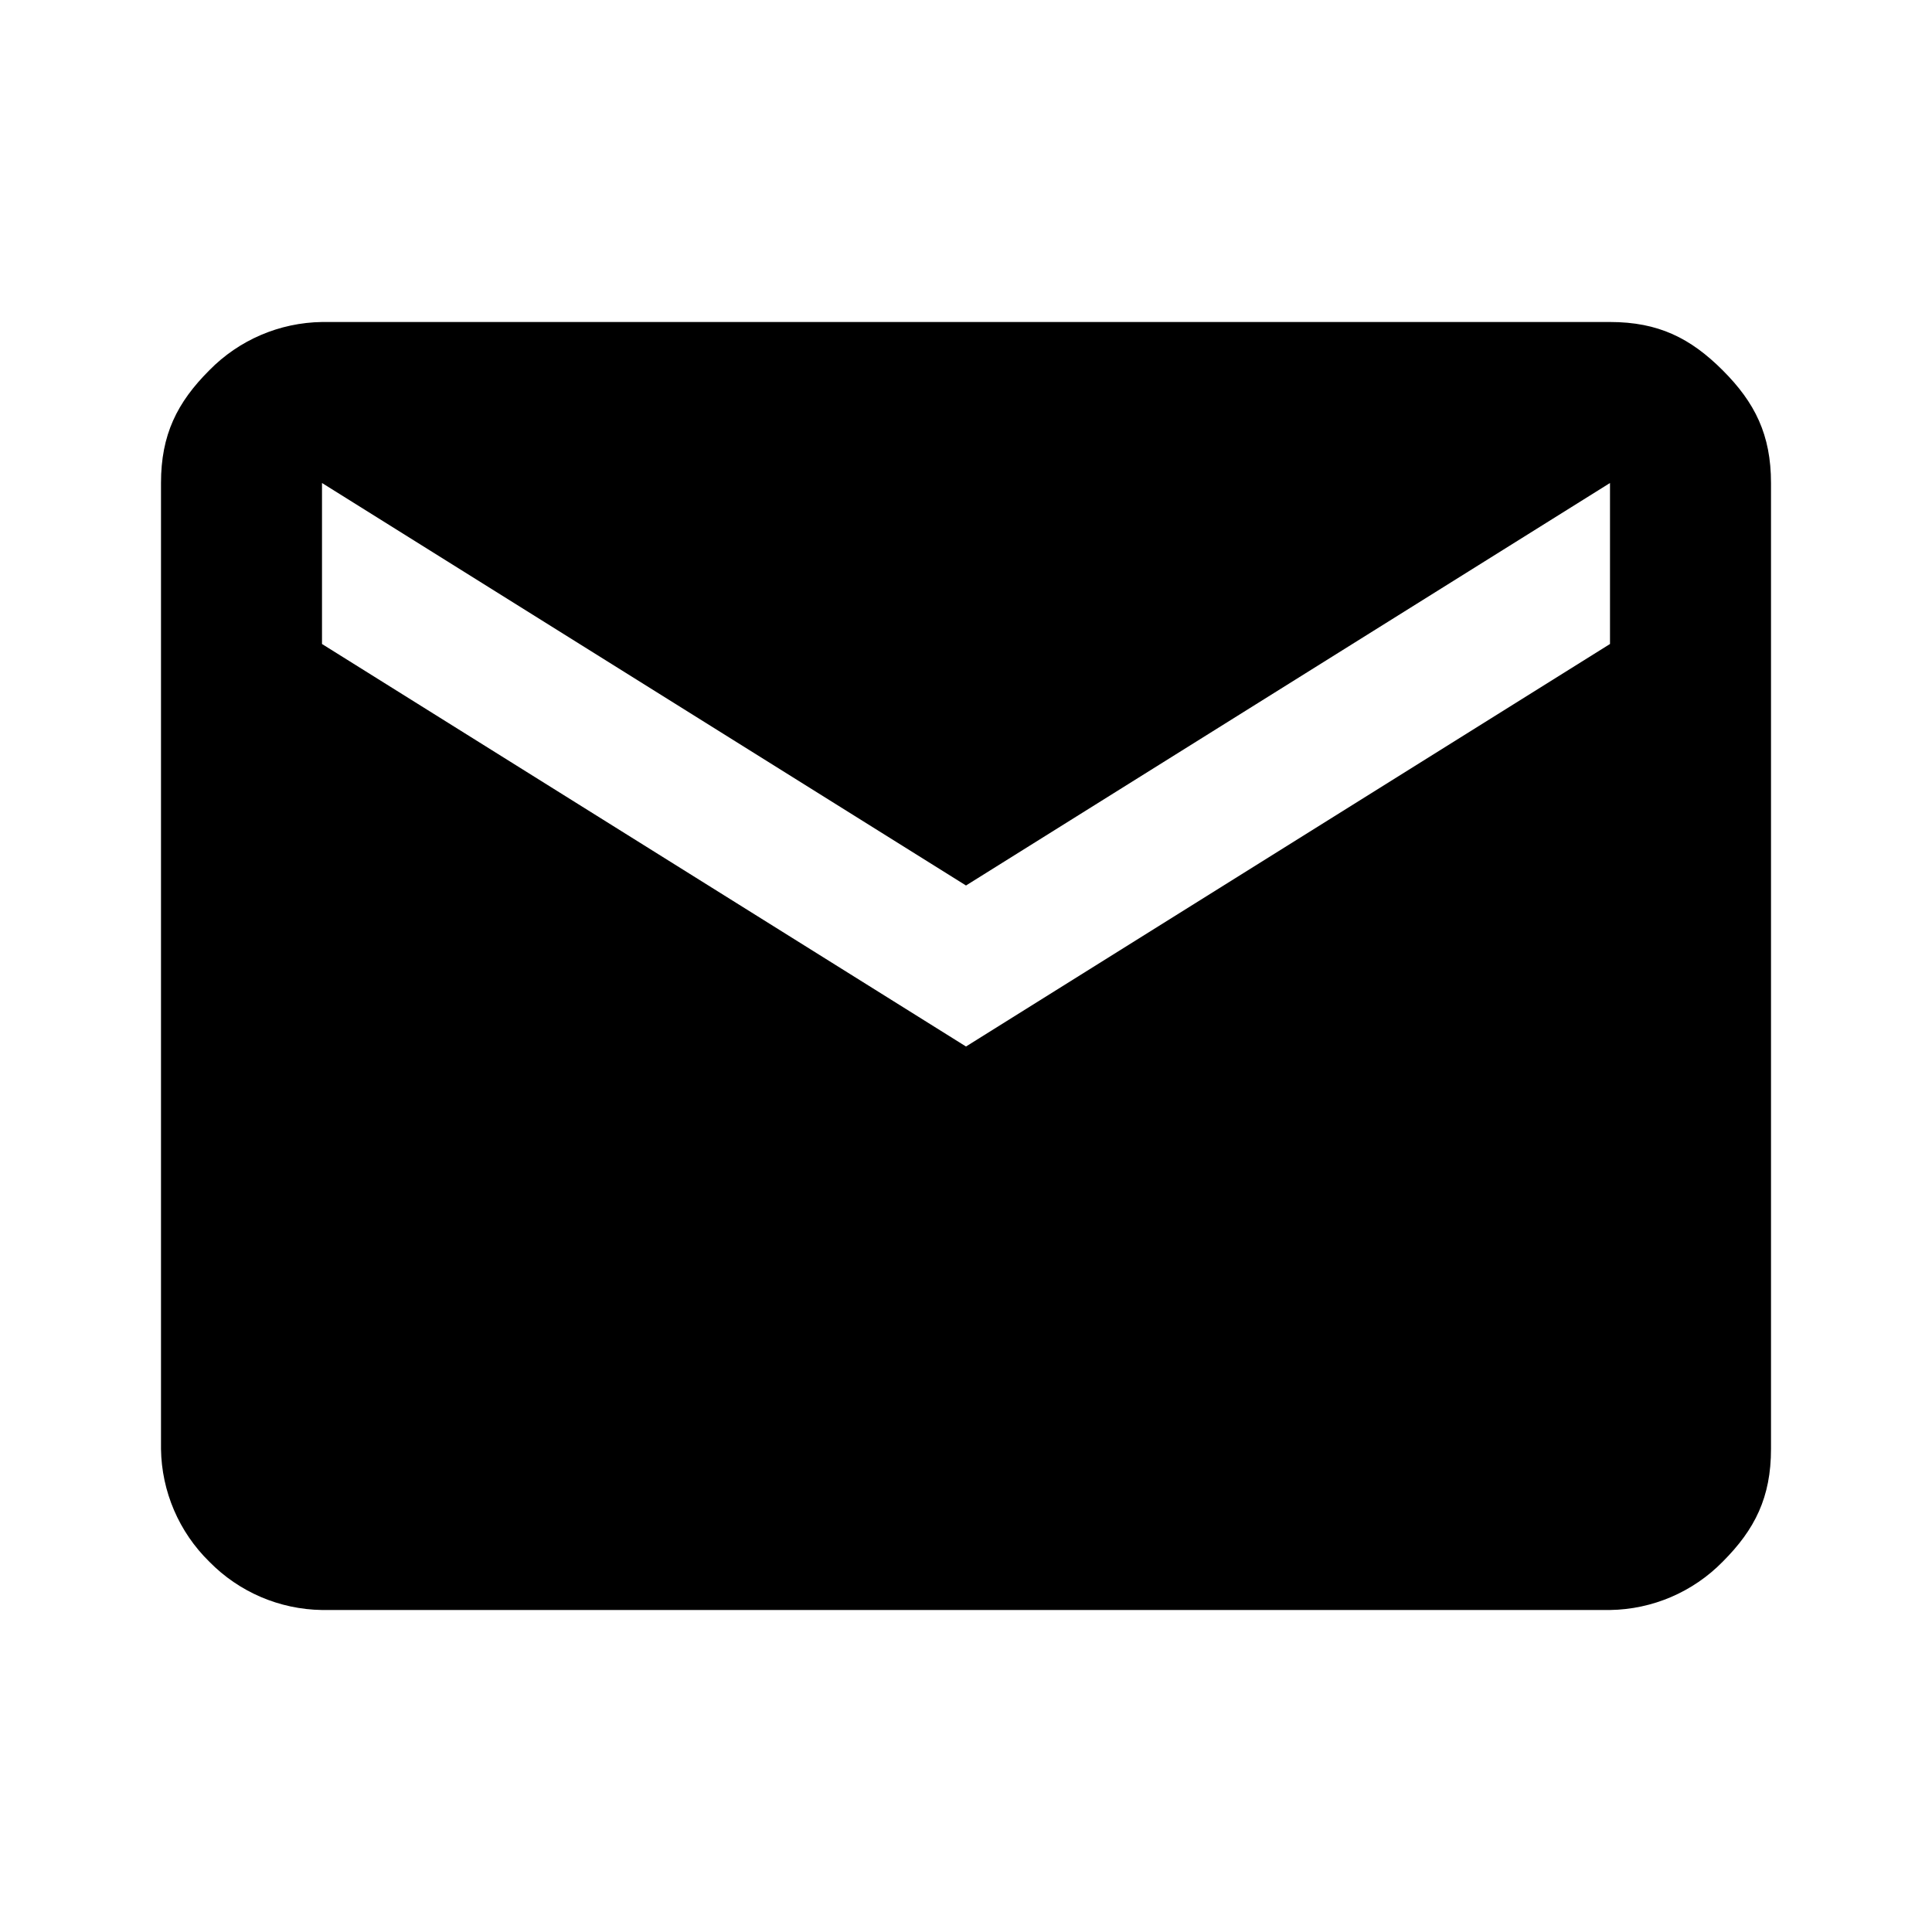
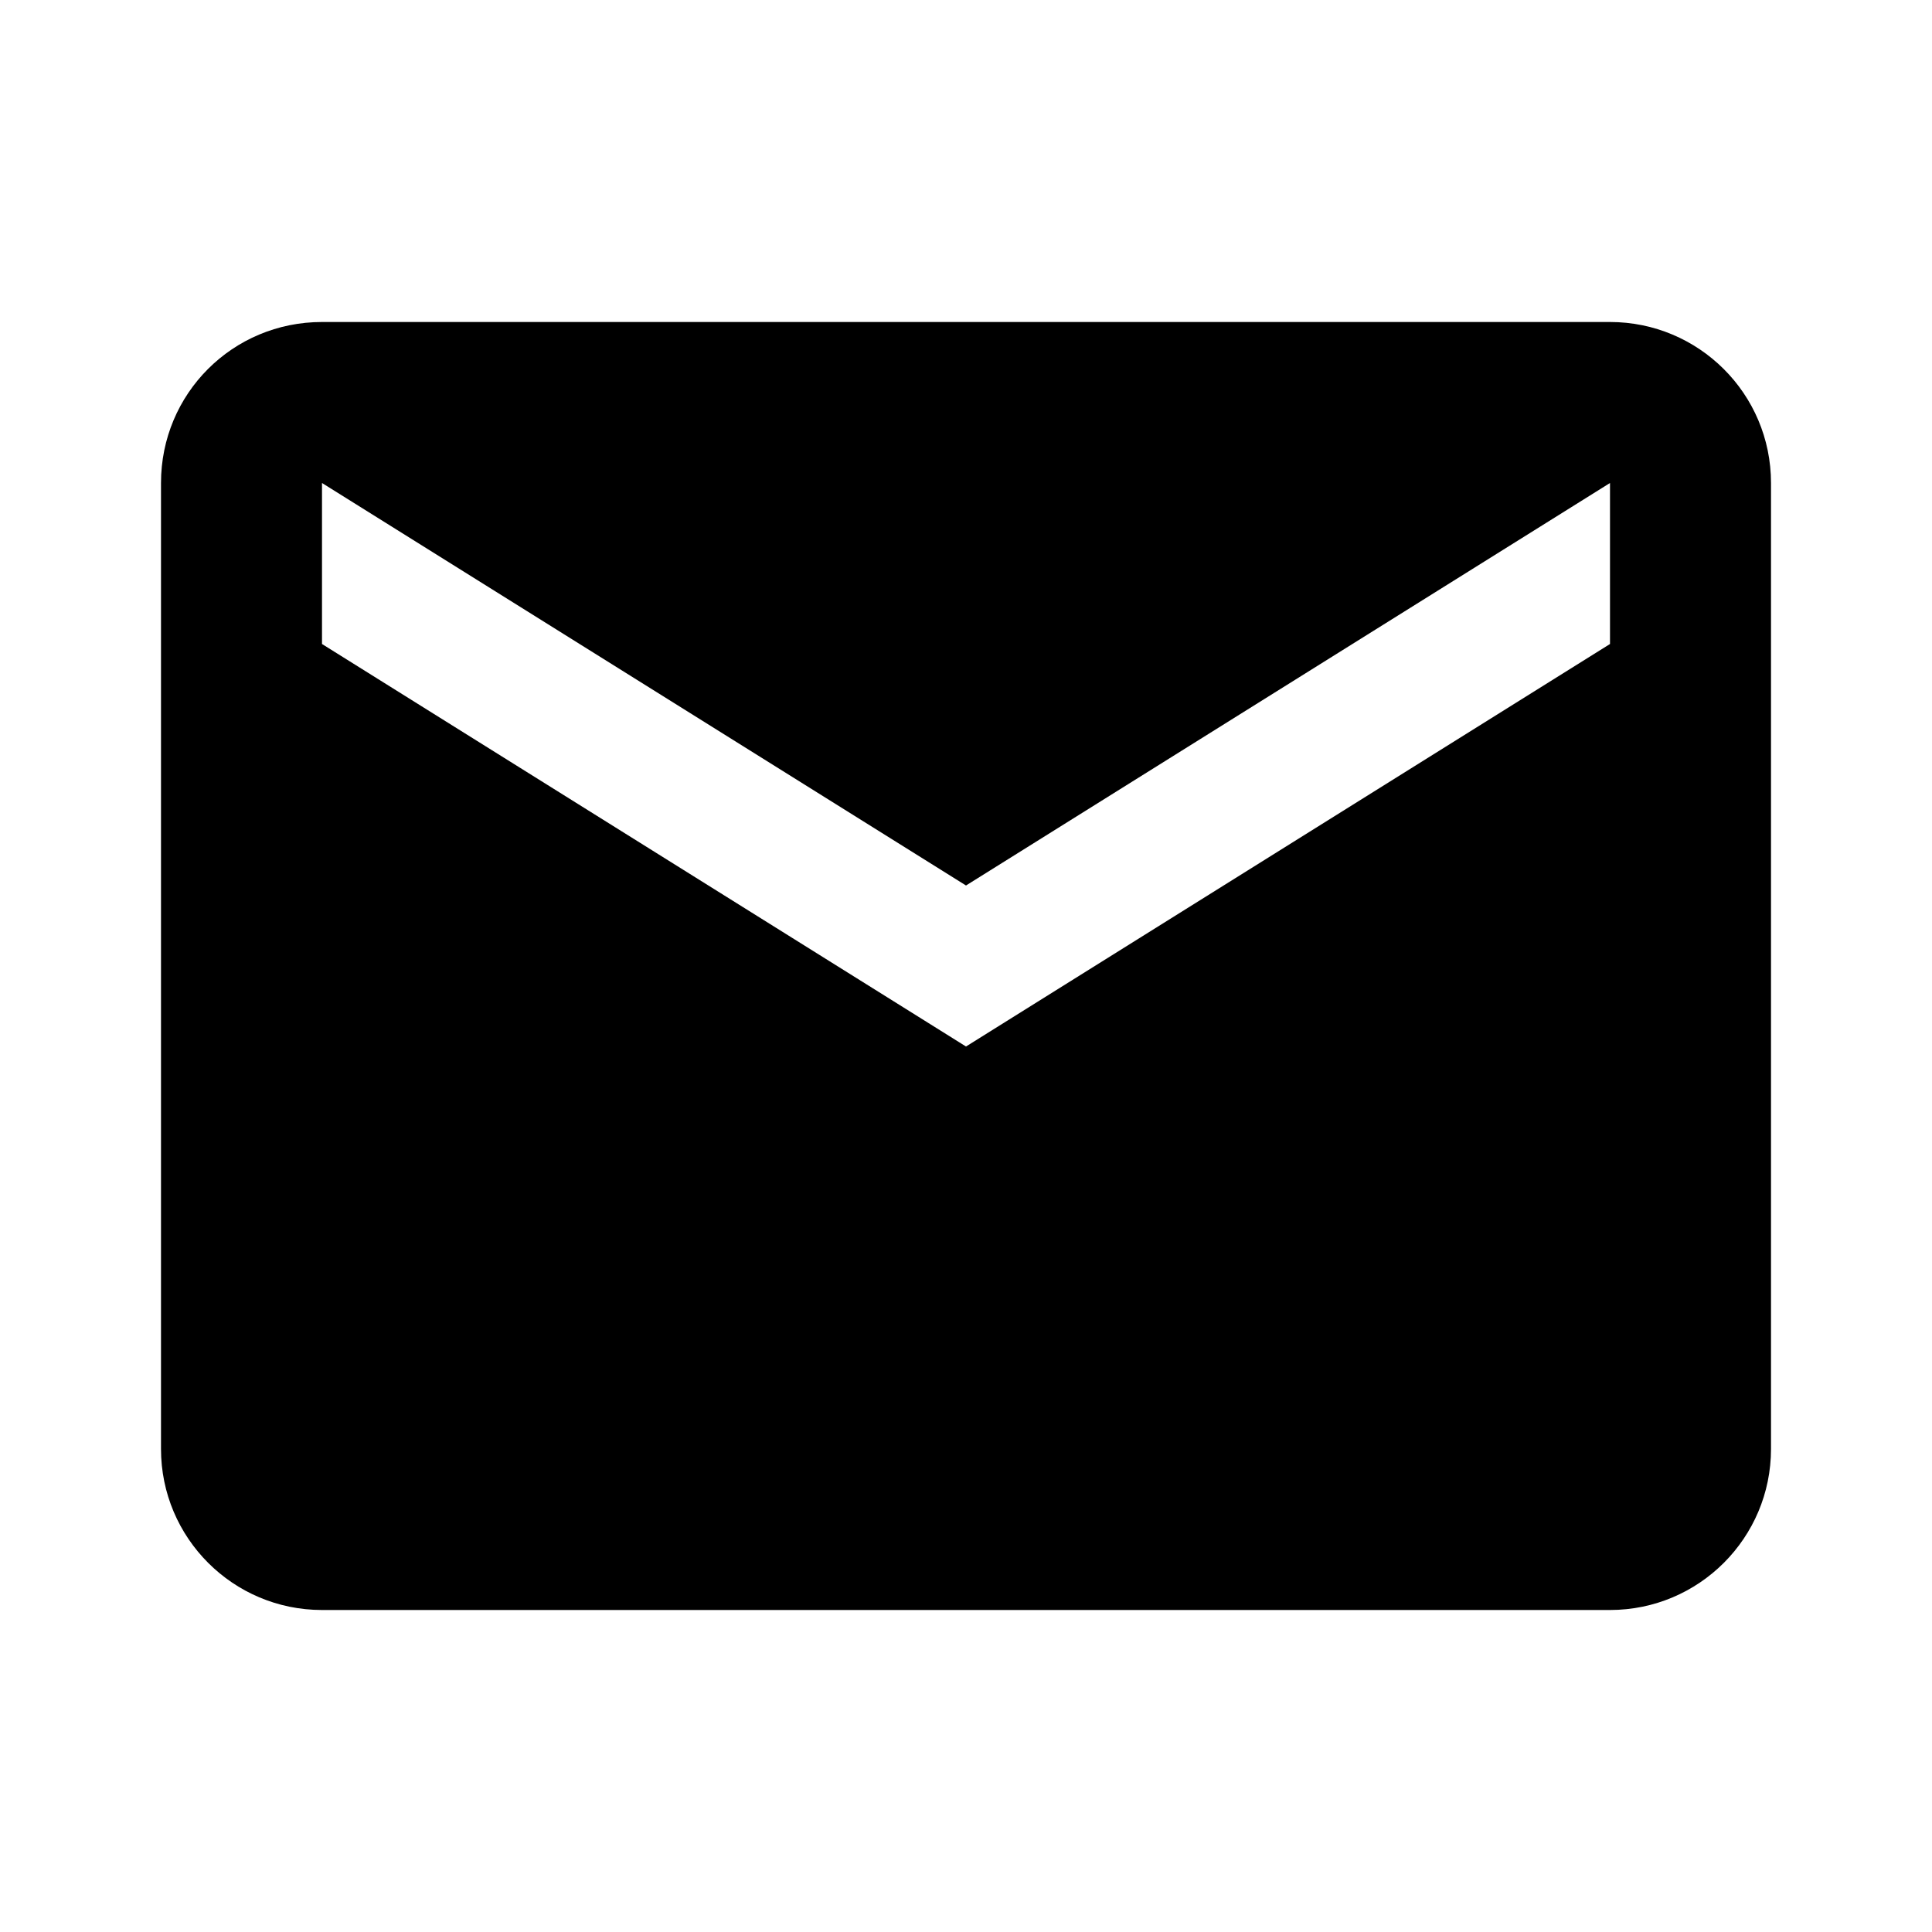
<svg xmlns="http://www.w3.org/2000/svg" viewBox="0 0 24 24">
-   <path fill-rule="evenodd" d="M20 8V6l-8 5-8-5v2l8 5 8-5zm0-4c.6 0 1 .2 1.4.6.4.4.6.8.6 1.4v12c0 .6-.2 1-.6 1.4a2 2 0 0 1-1.4.6H4a2 2 0 0 1-1.4-.6A2 2 0 0 1 2 18V6c0-.6.2-1 .6-1.4A2 2 0 0 1 4 4h16z" />
+   <path fill="currentColor" d="M20,8L12,13L4,8V6L12,11L20,6M20,4H4C2.89,4 2,4.89 2,6V18A2,2 0 0,0 4,20H20A2,2 0 0,0 22,18V6C22,4.89 21.1,4 20,4Z" />
</svg>
